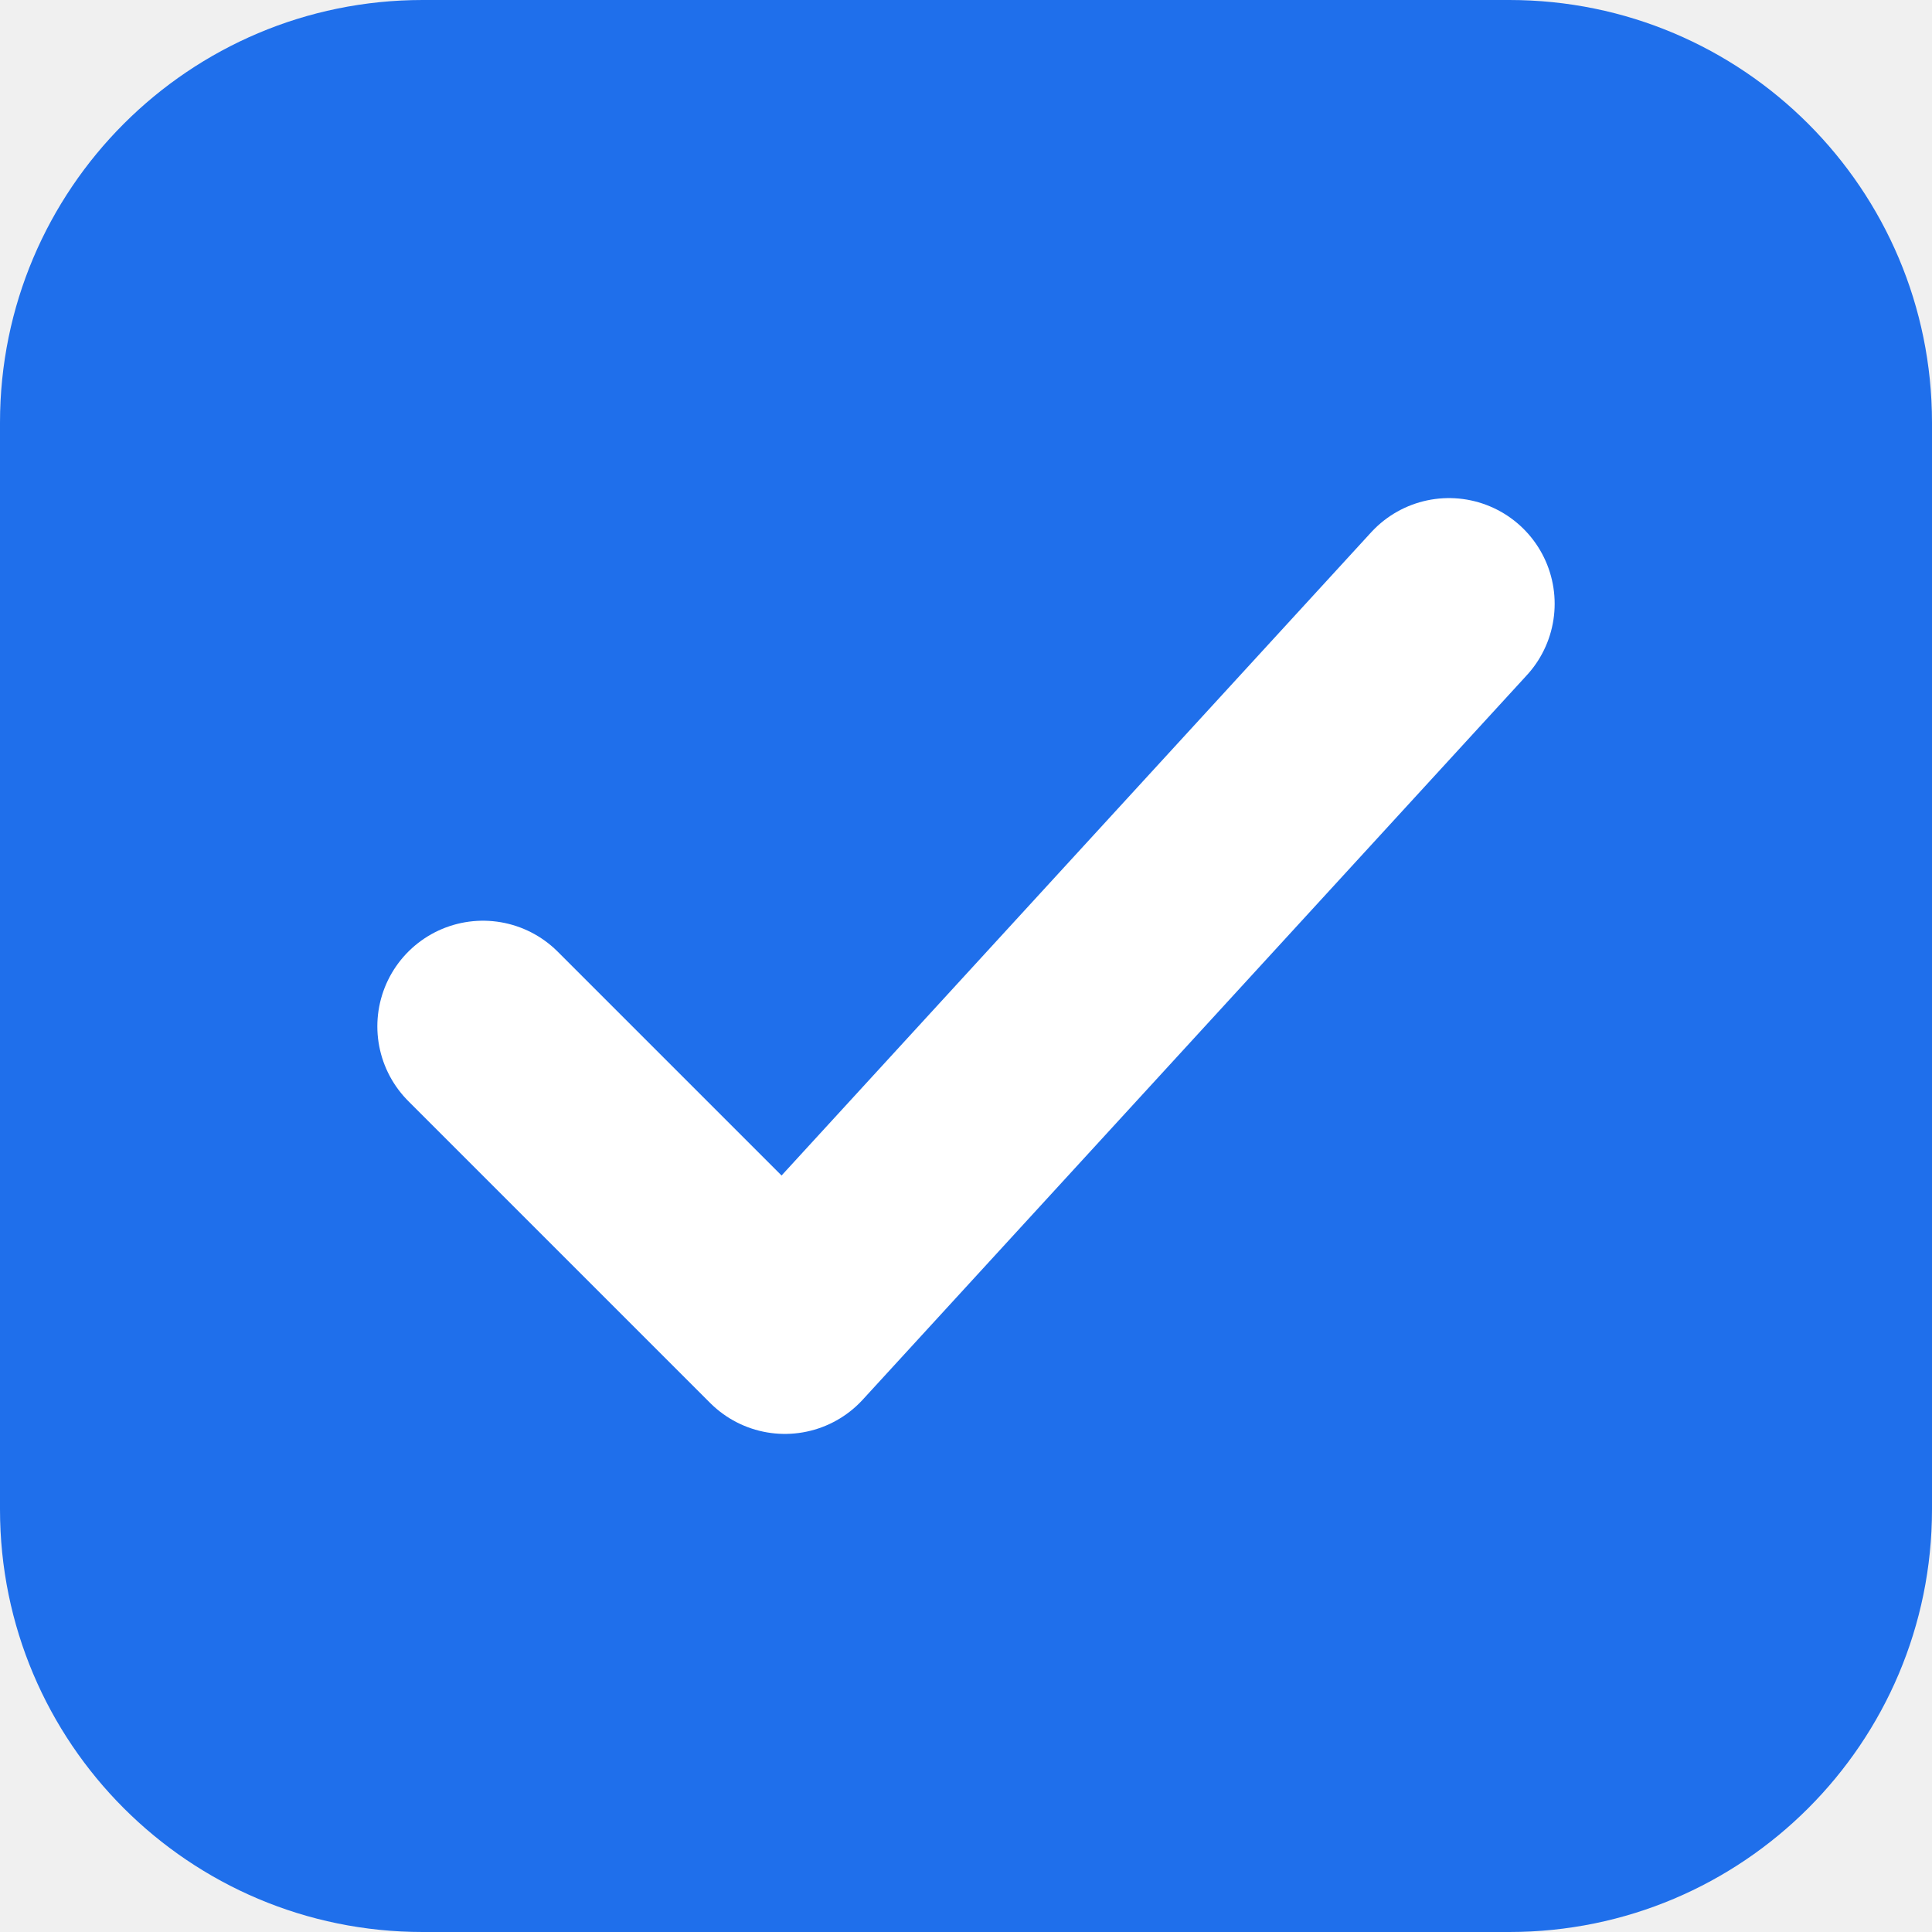
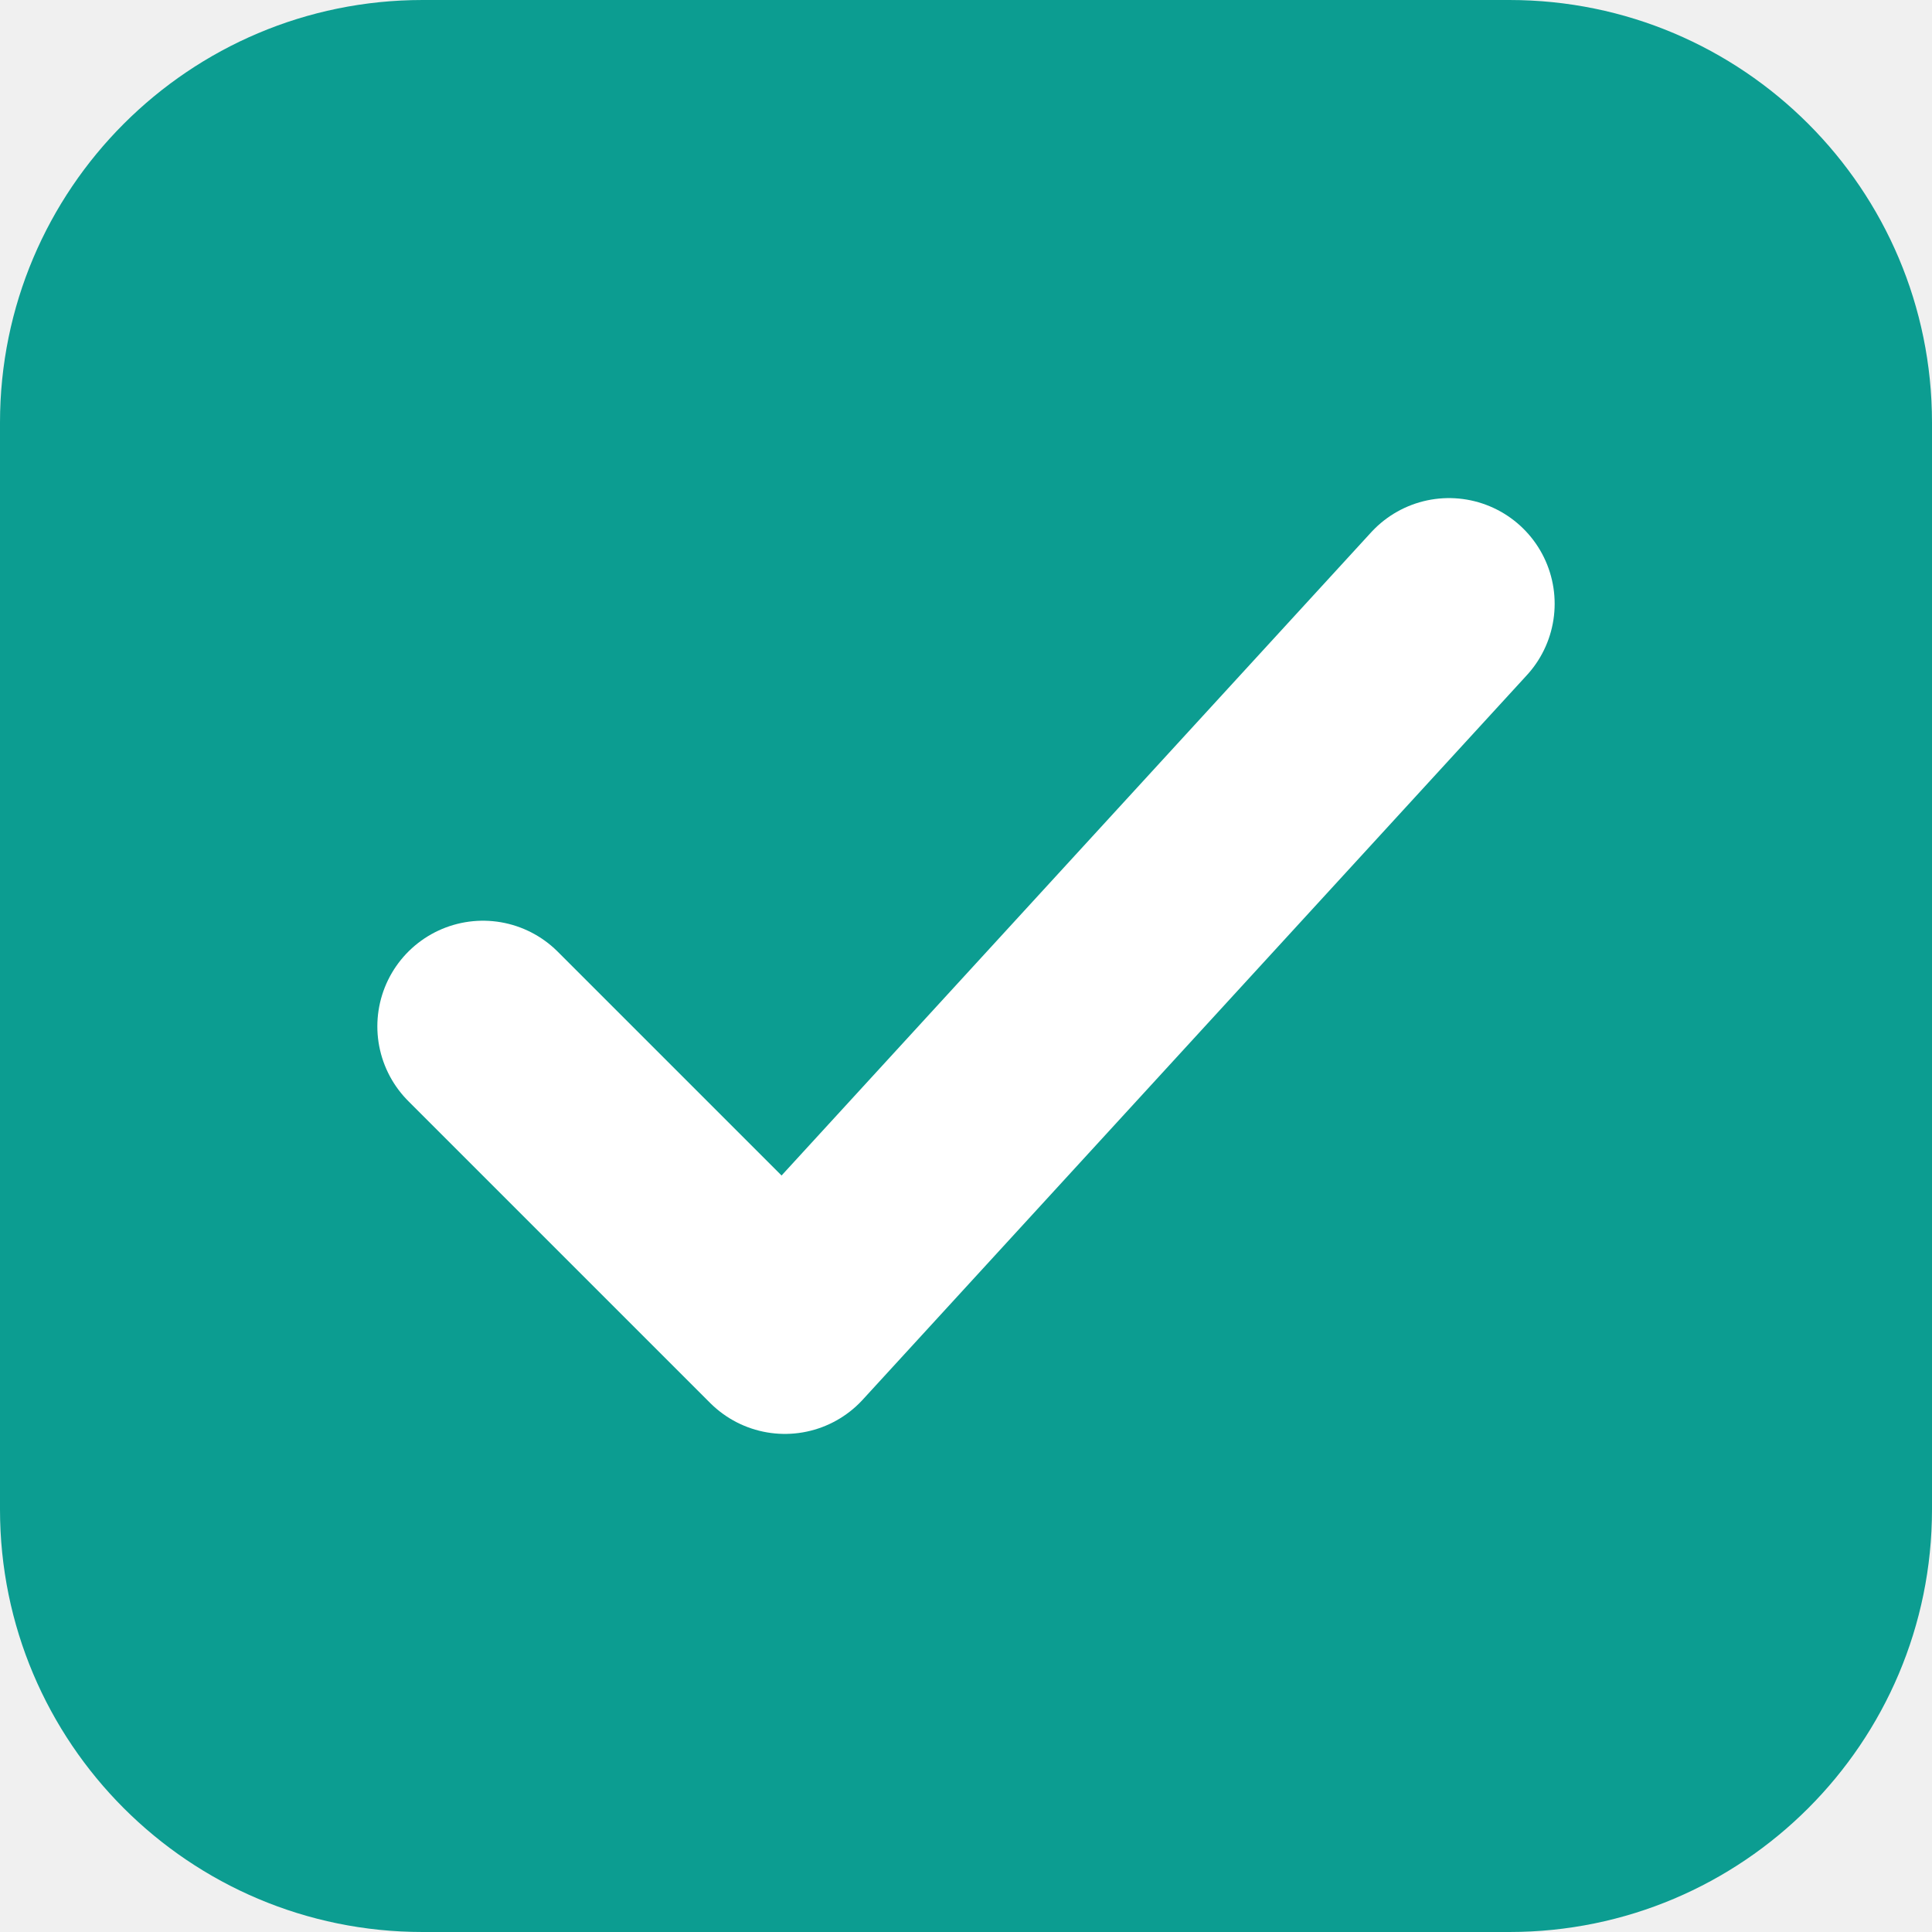
<svg xmlns="http://www.w3.org/2000/svg" viewBox="0 0 32 32">
-   <rect width="32" height="32" rx="7" fill="#1f6feb" />
+   <rect width="32" height="32" rx="7" fill="#0c9d91" />
  <path d="M8 17l5 5 11-12" fill="none" stroke="#fff" stroke-width="3.5" stroke-linecap="round" stroke-linejoin="round" />
</svg>
